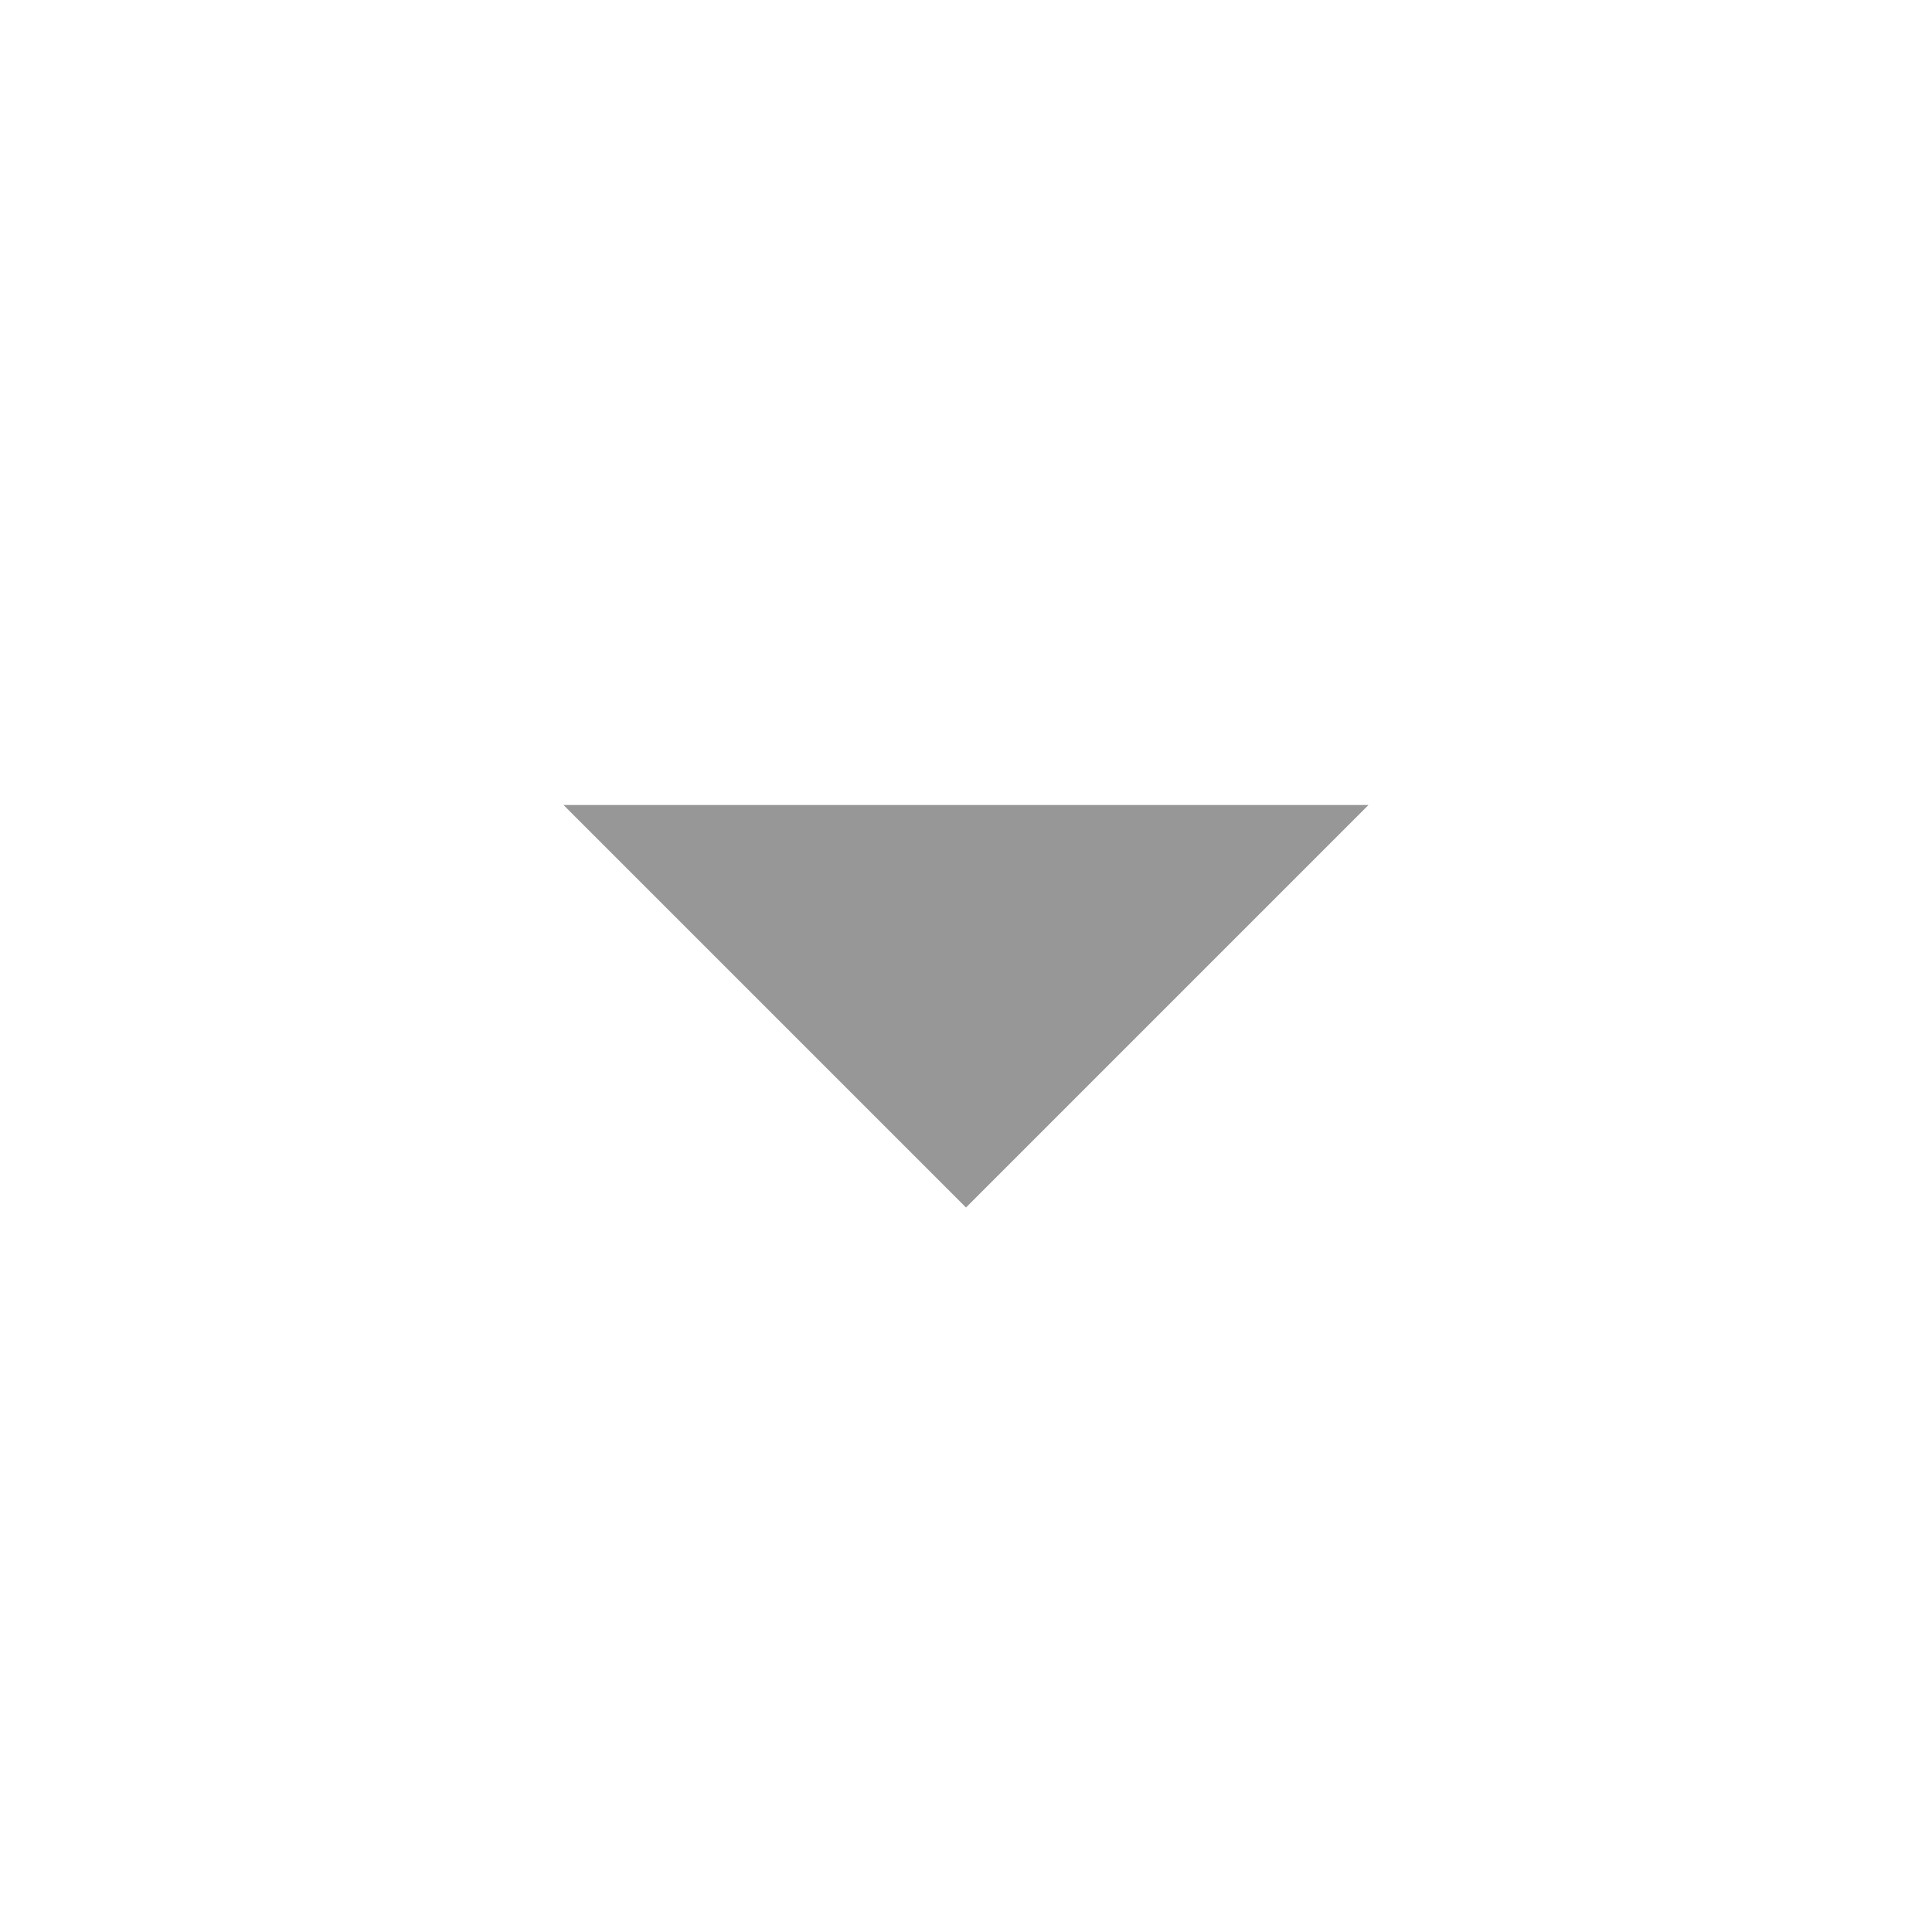
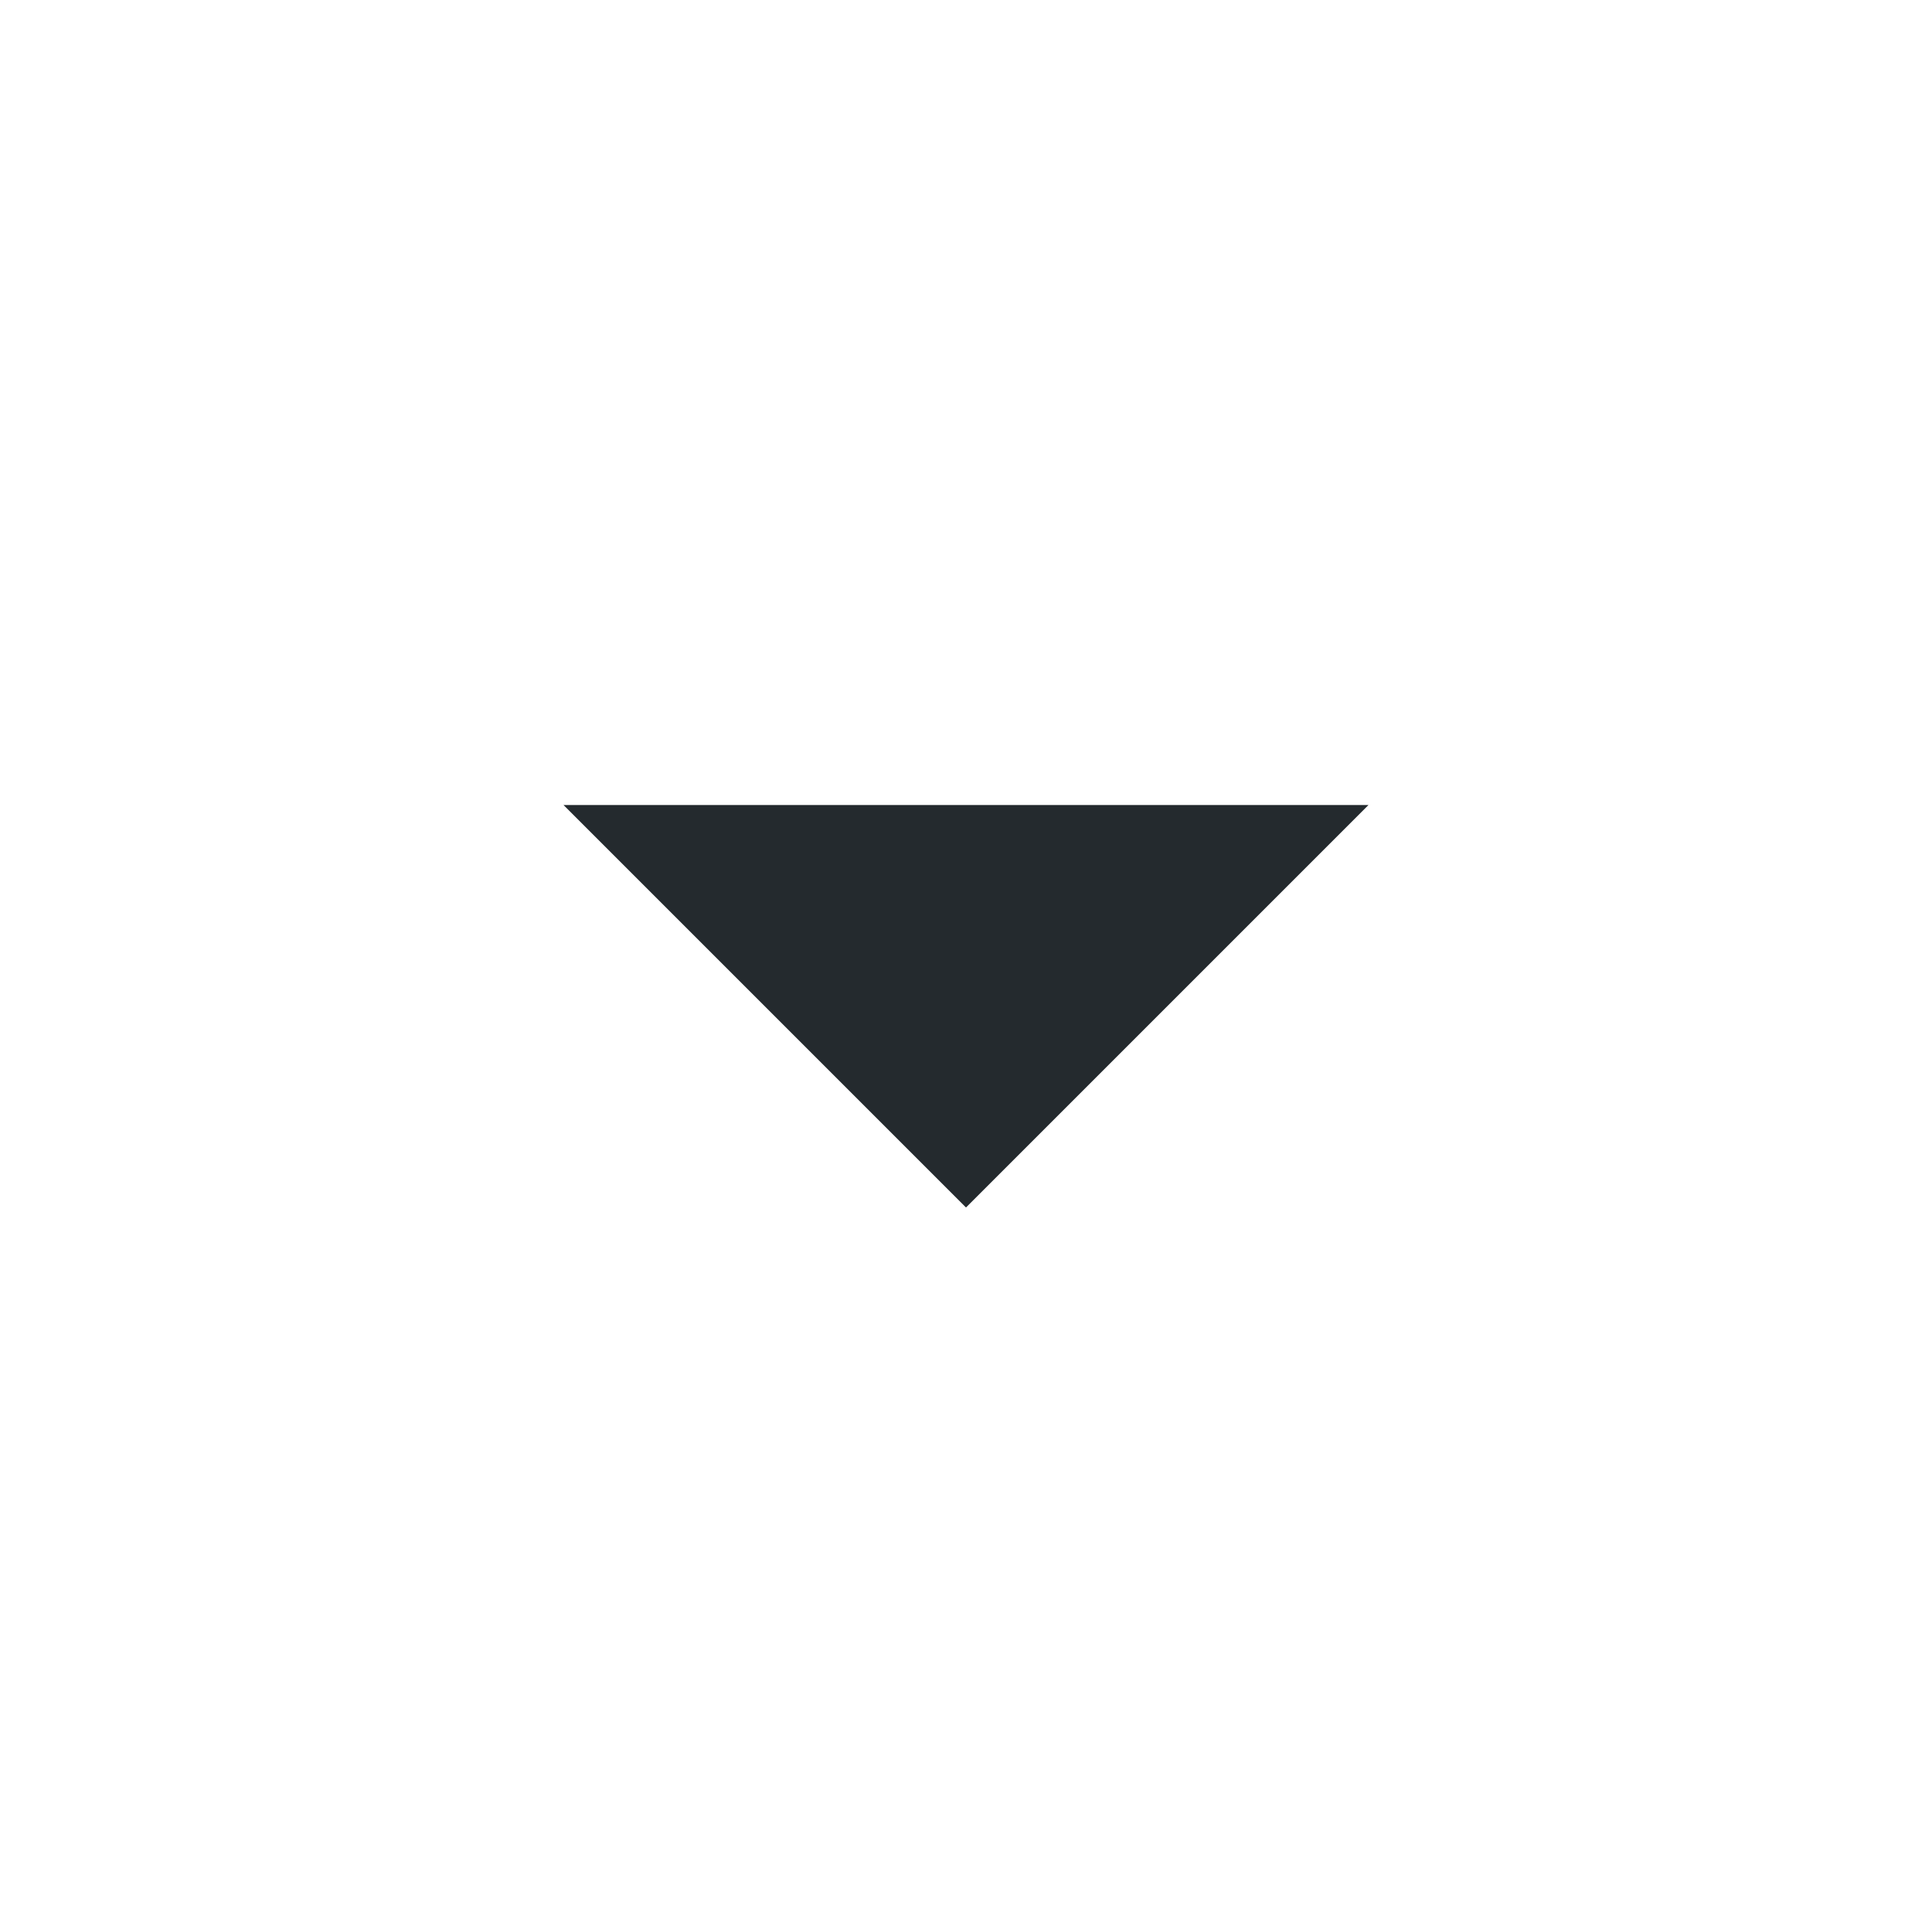
<svg xmlns="http://www.w3.org/2000/svg" xmlns:xlink="http://www.w3.org/1999/xlink" width="24" height="24" viewBox="0 0 24 24">
  <defs>
    <path id="a" d="M7 10l5 5 5-5z" />
  </defs>
-   <use fill="#979797" xlink:href="#a" />
+   <use fill="#242a2e" xlink:href="#a" />
</svg>
